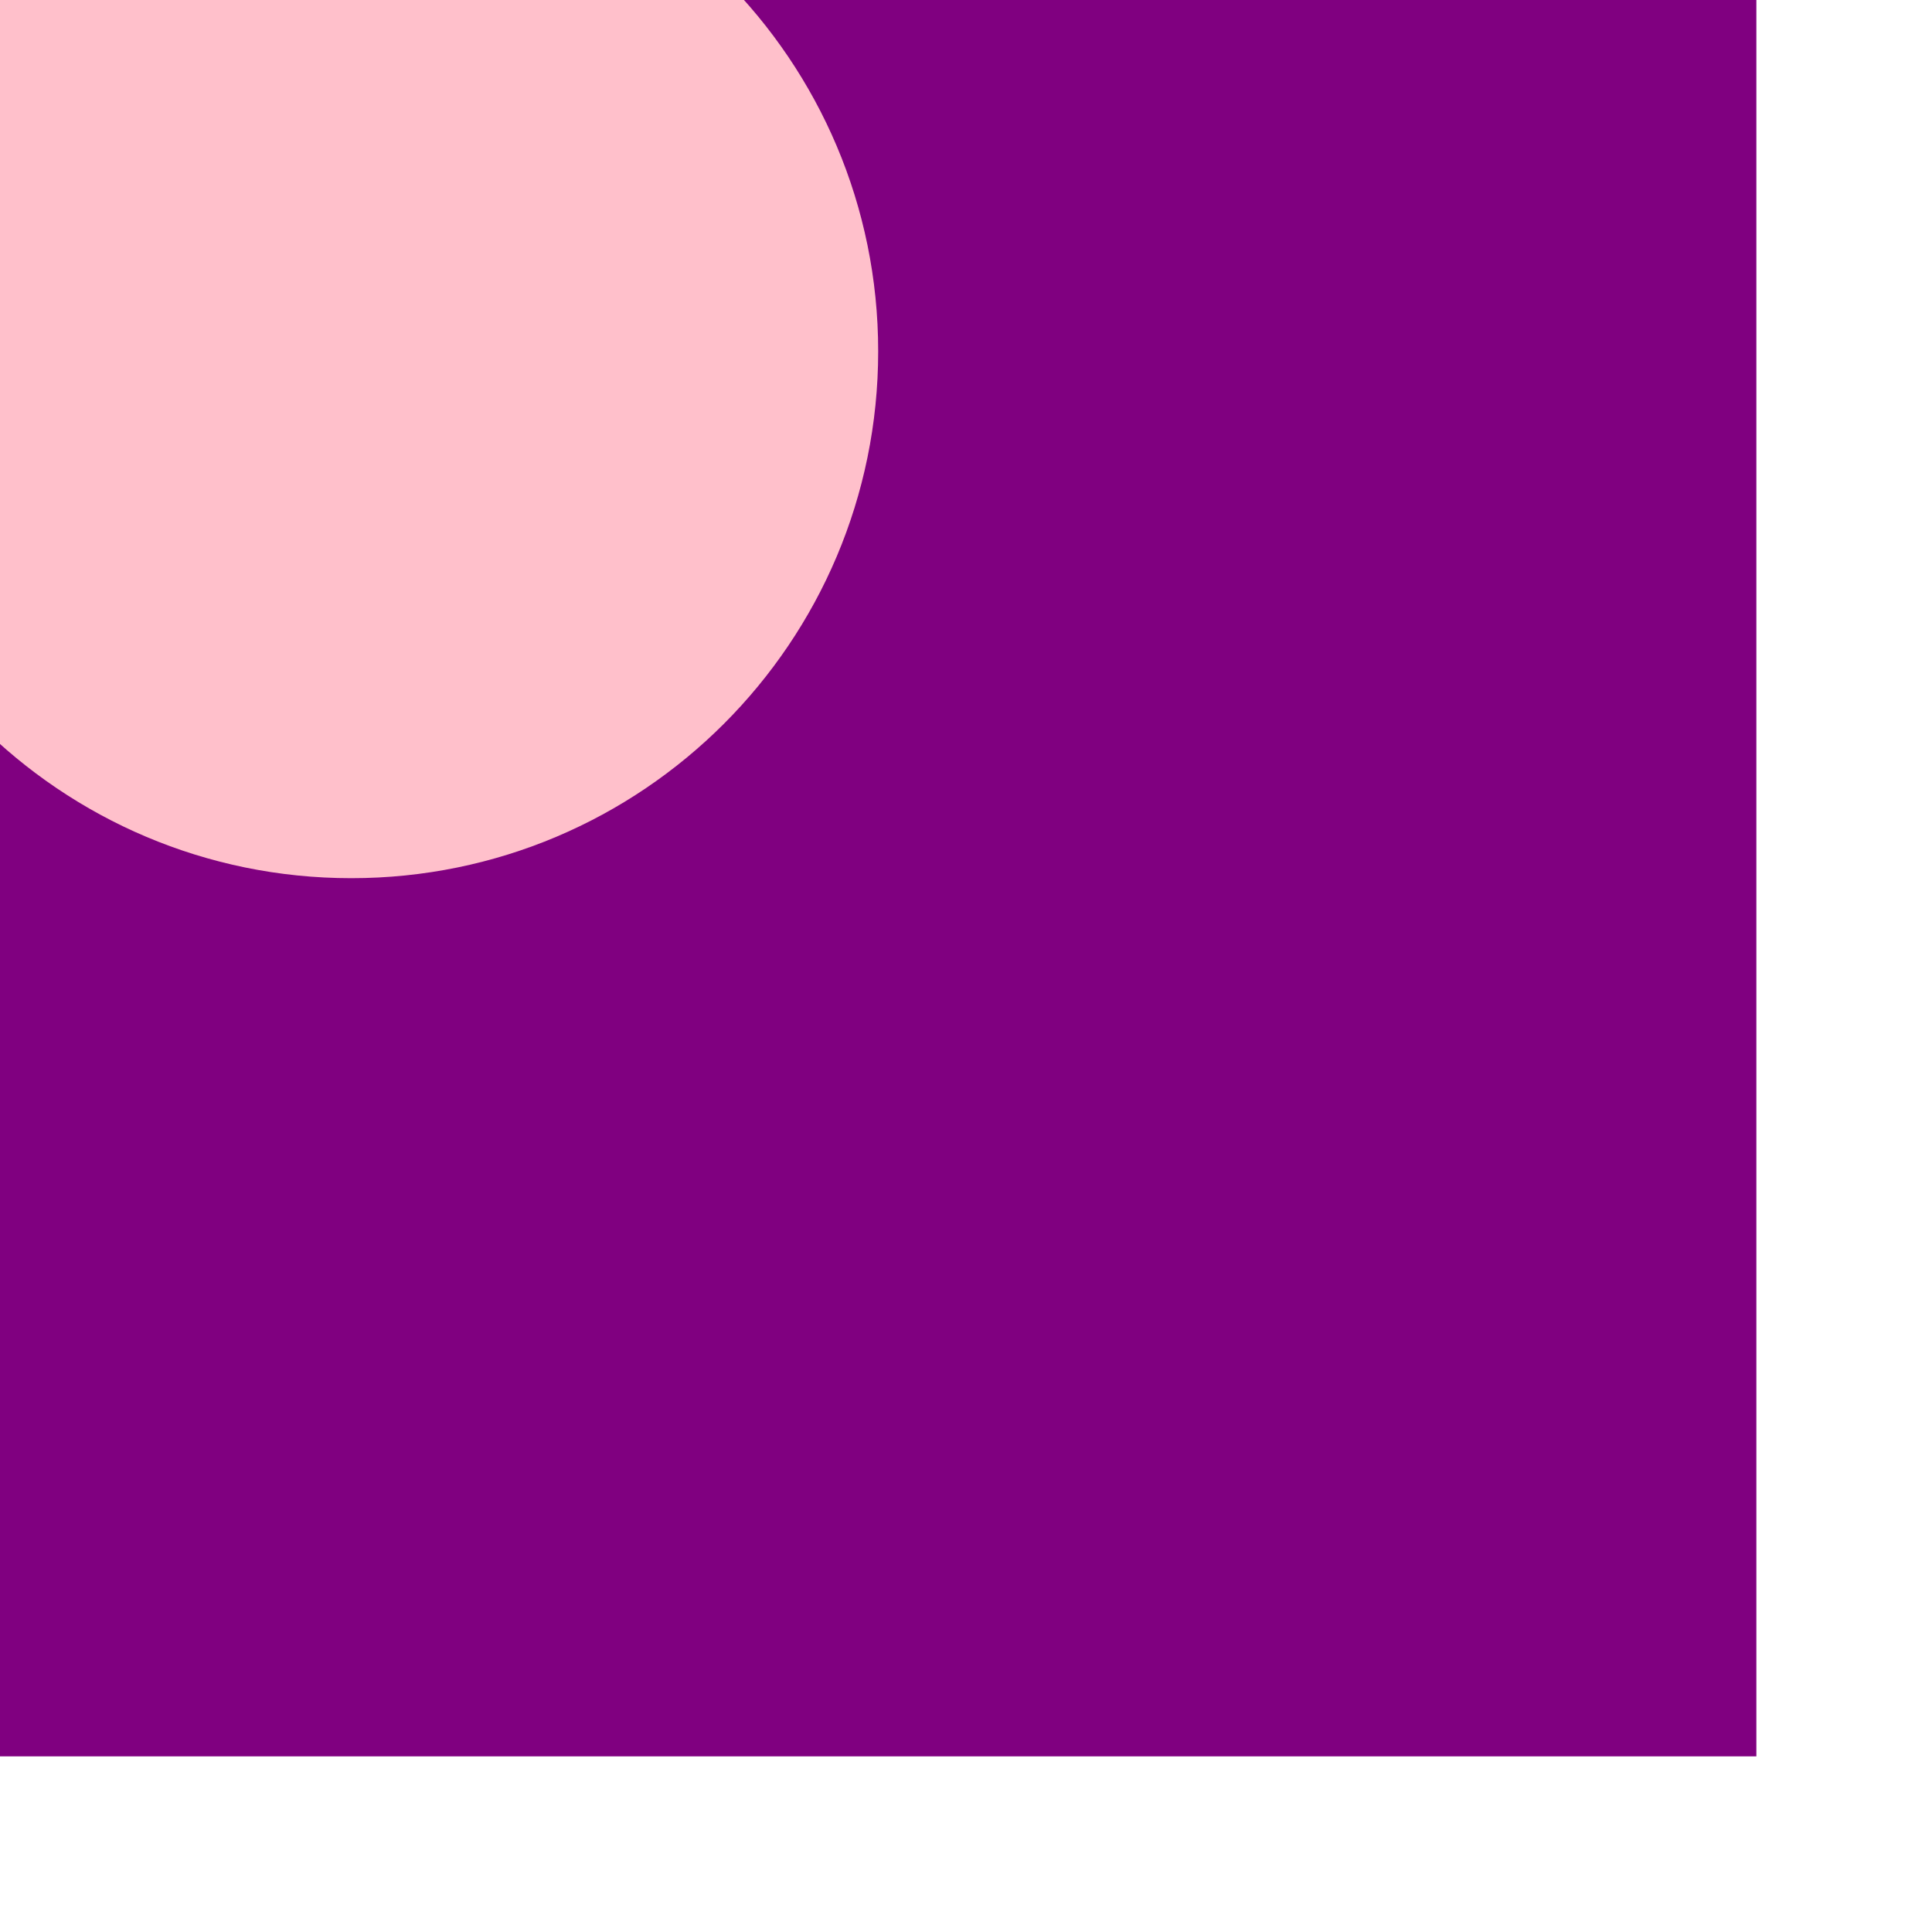
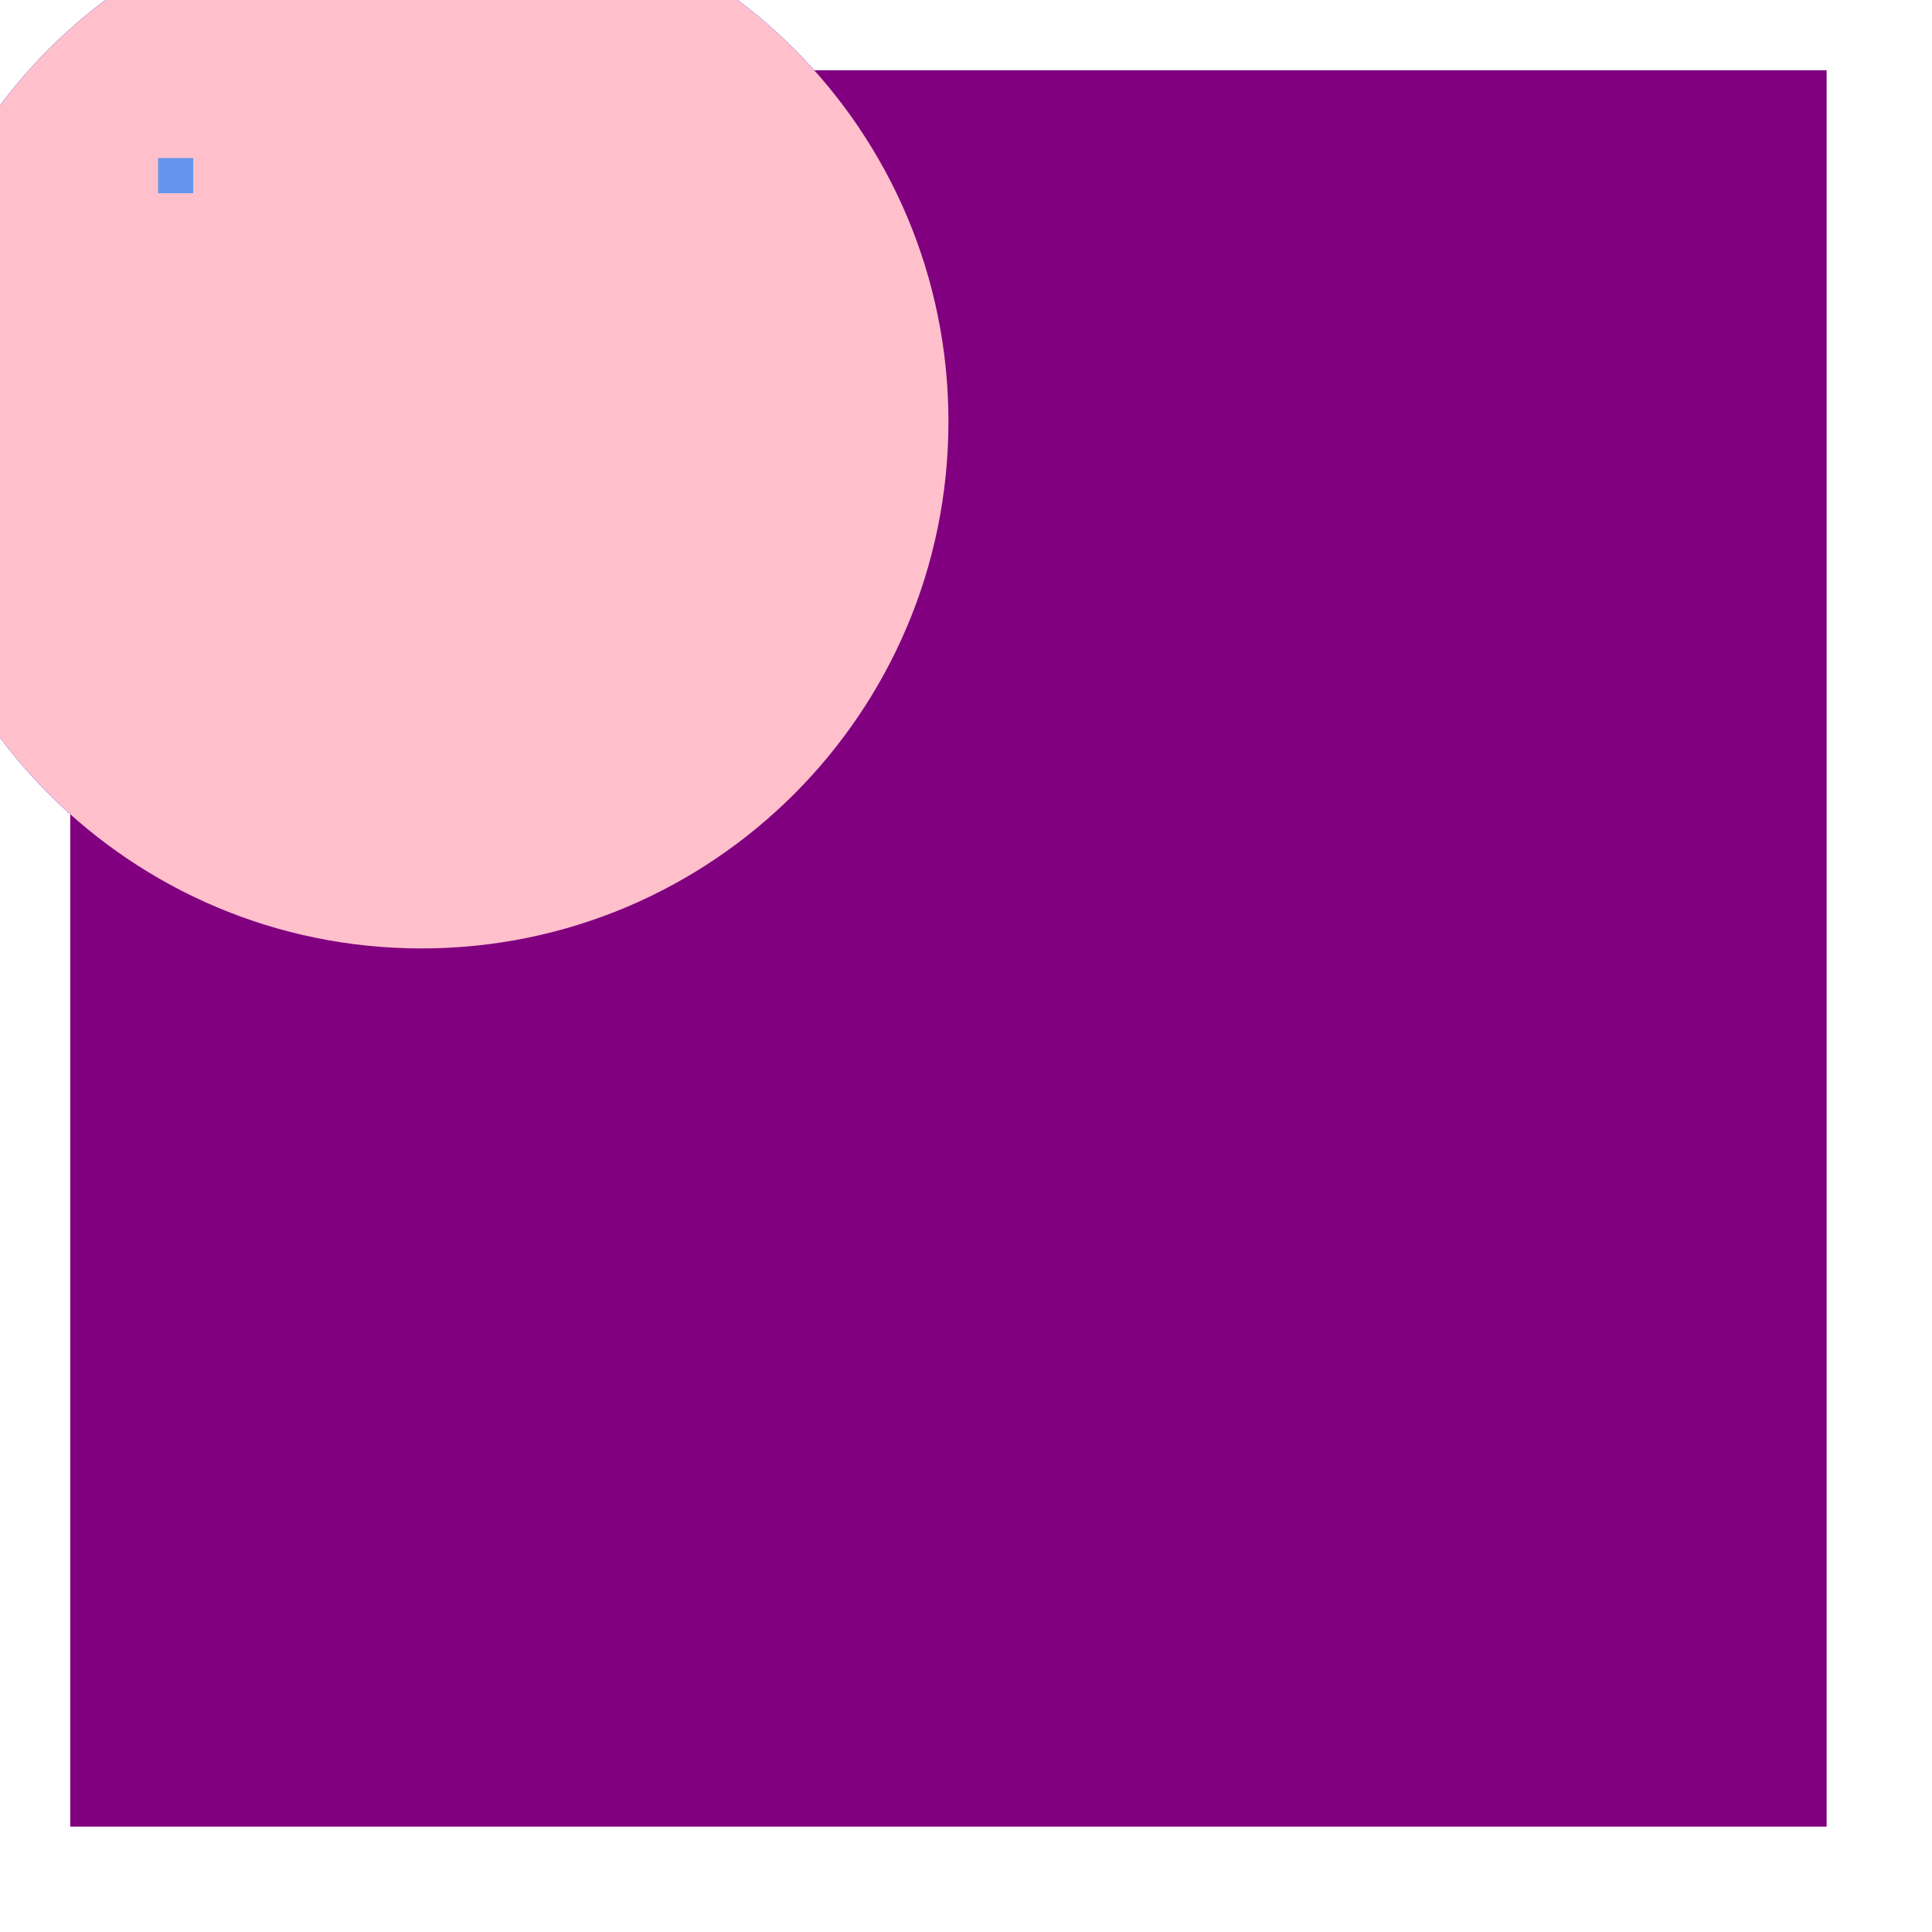
<svg>
-   <rect x="20" y="30" width="40" height="2" fill="green" />
-   <circle cx="20" cy="20" r="30" fill="blue" />
-   <line x1="2" y1="2" x2="4" y2="4" stroke="yellow" />
-   <rect x="0" y="0" width="30" height="30" fill="salmon" />
-   <rect x="0" y="0" width="100" height="100" fill="purple" />
-   <circle cx="20" cy="20" r="30" fill="pink" />
+   <rect x="24" y="34" width="40" height="2" fill="green" />
+   <circle cx="24" cy="24" r="30" fill="blue" />
+   <line x1="6" y1="6" x2="8" y2="8" stroke="yellow" />
+   <rect x="4" y="4" width="30" height="30" fill="salmon" />
+   <rect x="4" y="4" width="100" height="100" fill="purple" />
+   <circle cx="24" cy="24" r="30" fill="pink" />
+   <rect x="9" y="9" width="2" height="2" fill="cornflowerblue" />
</svg>
